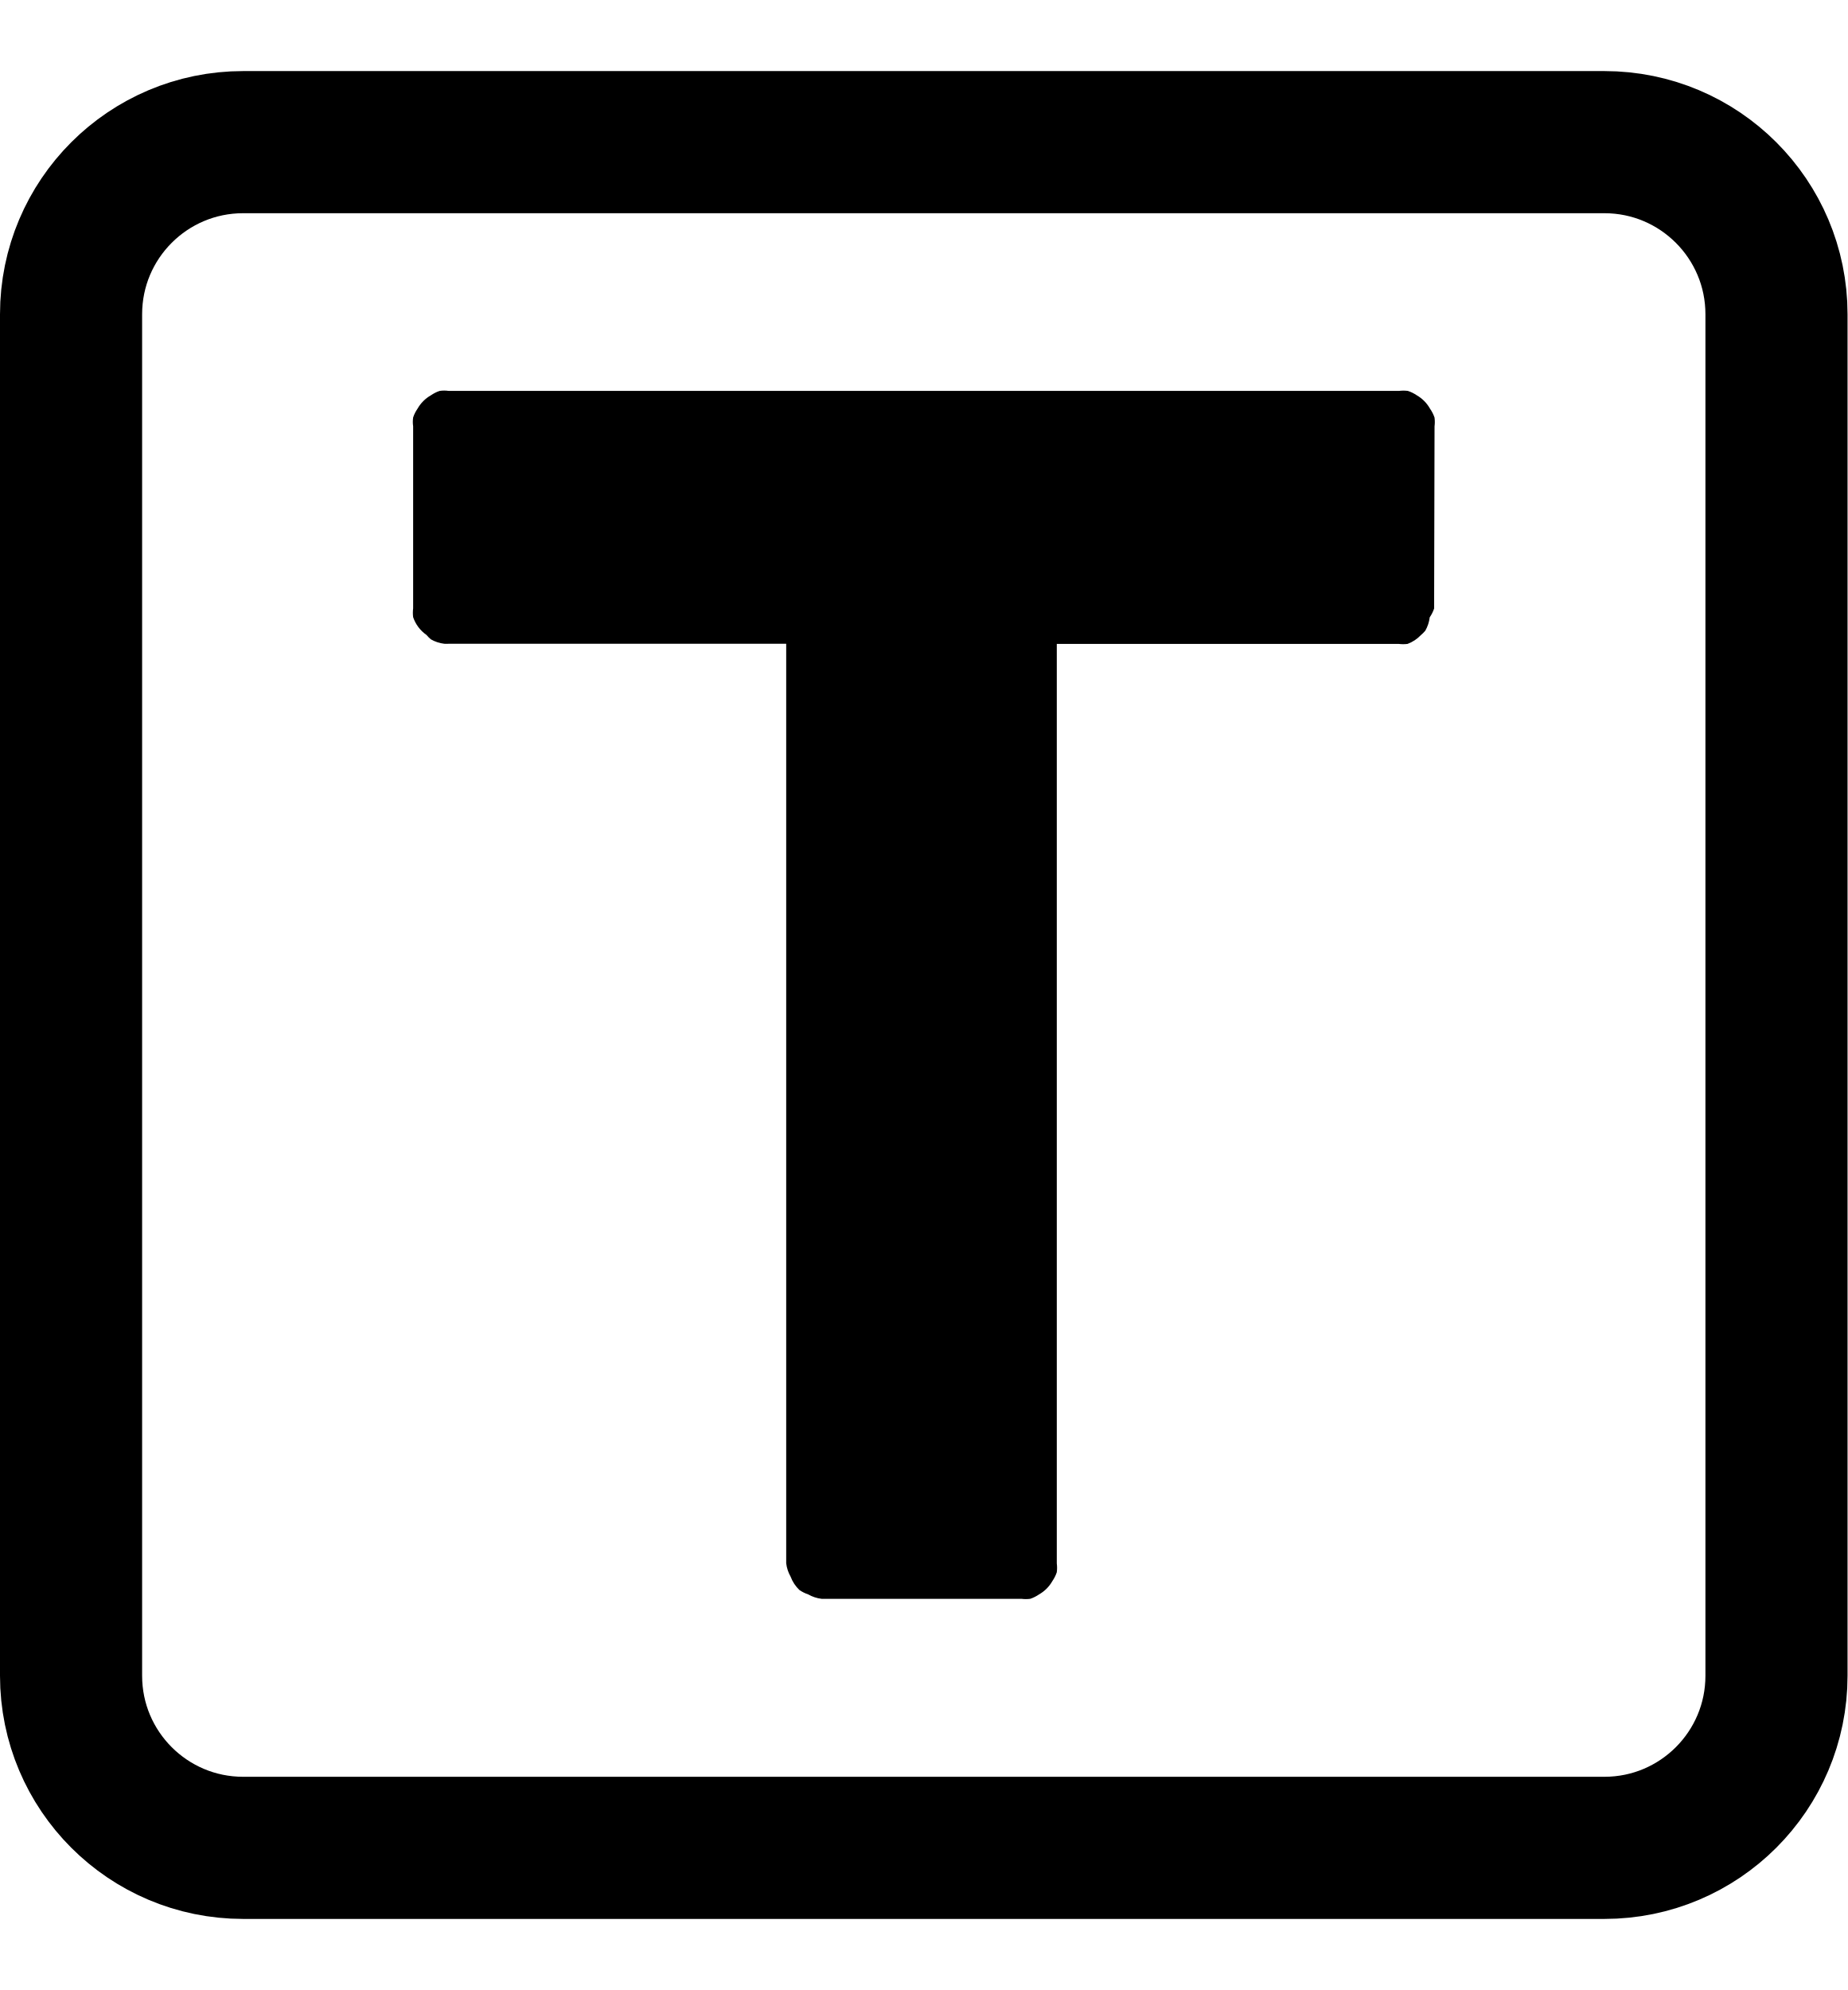
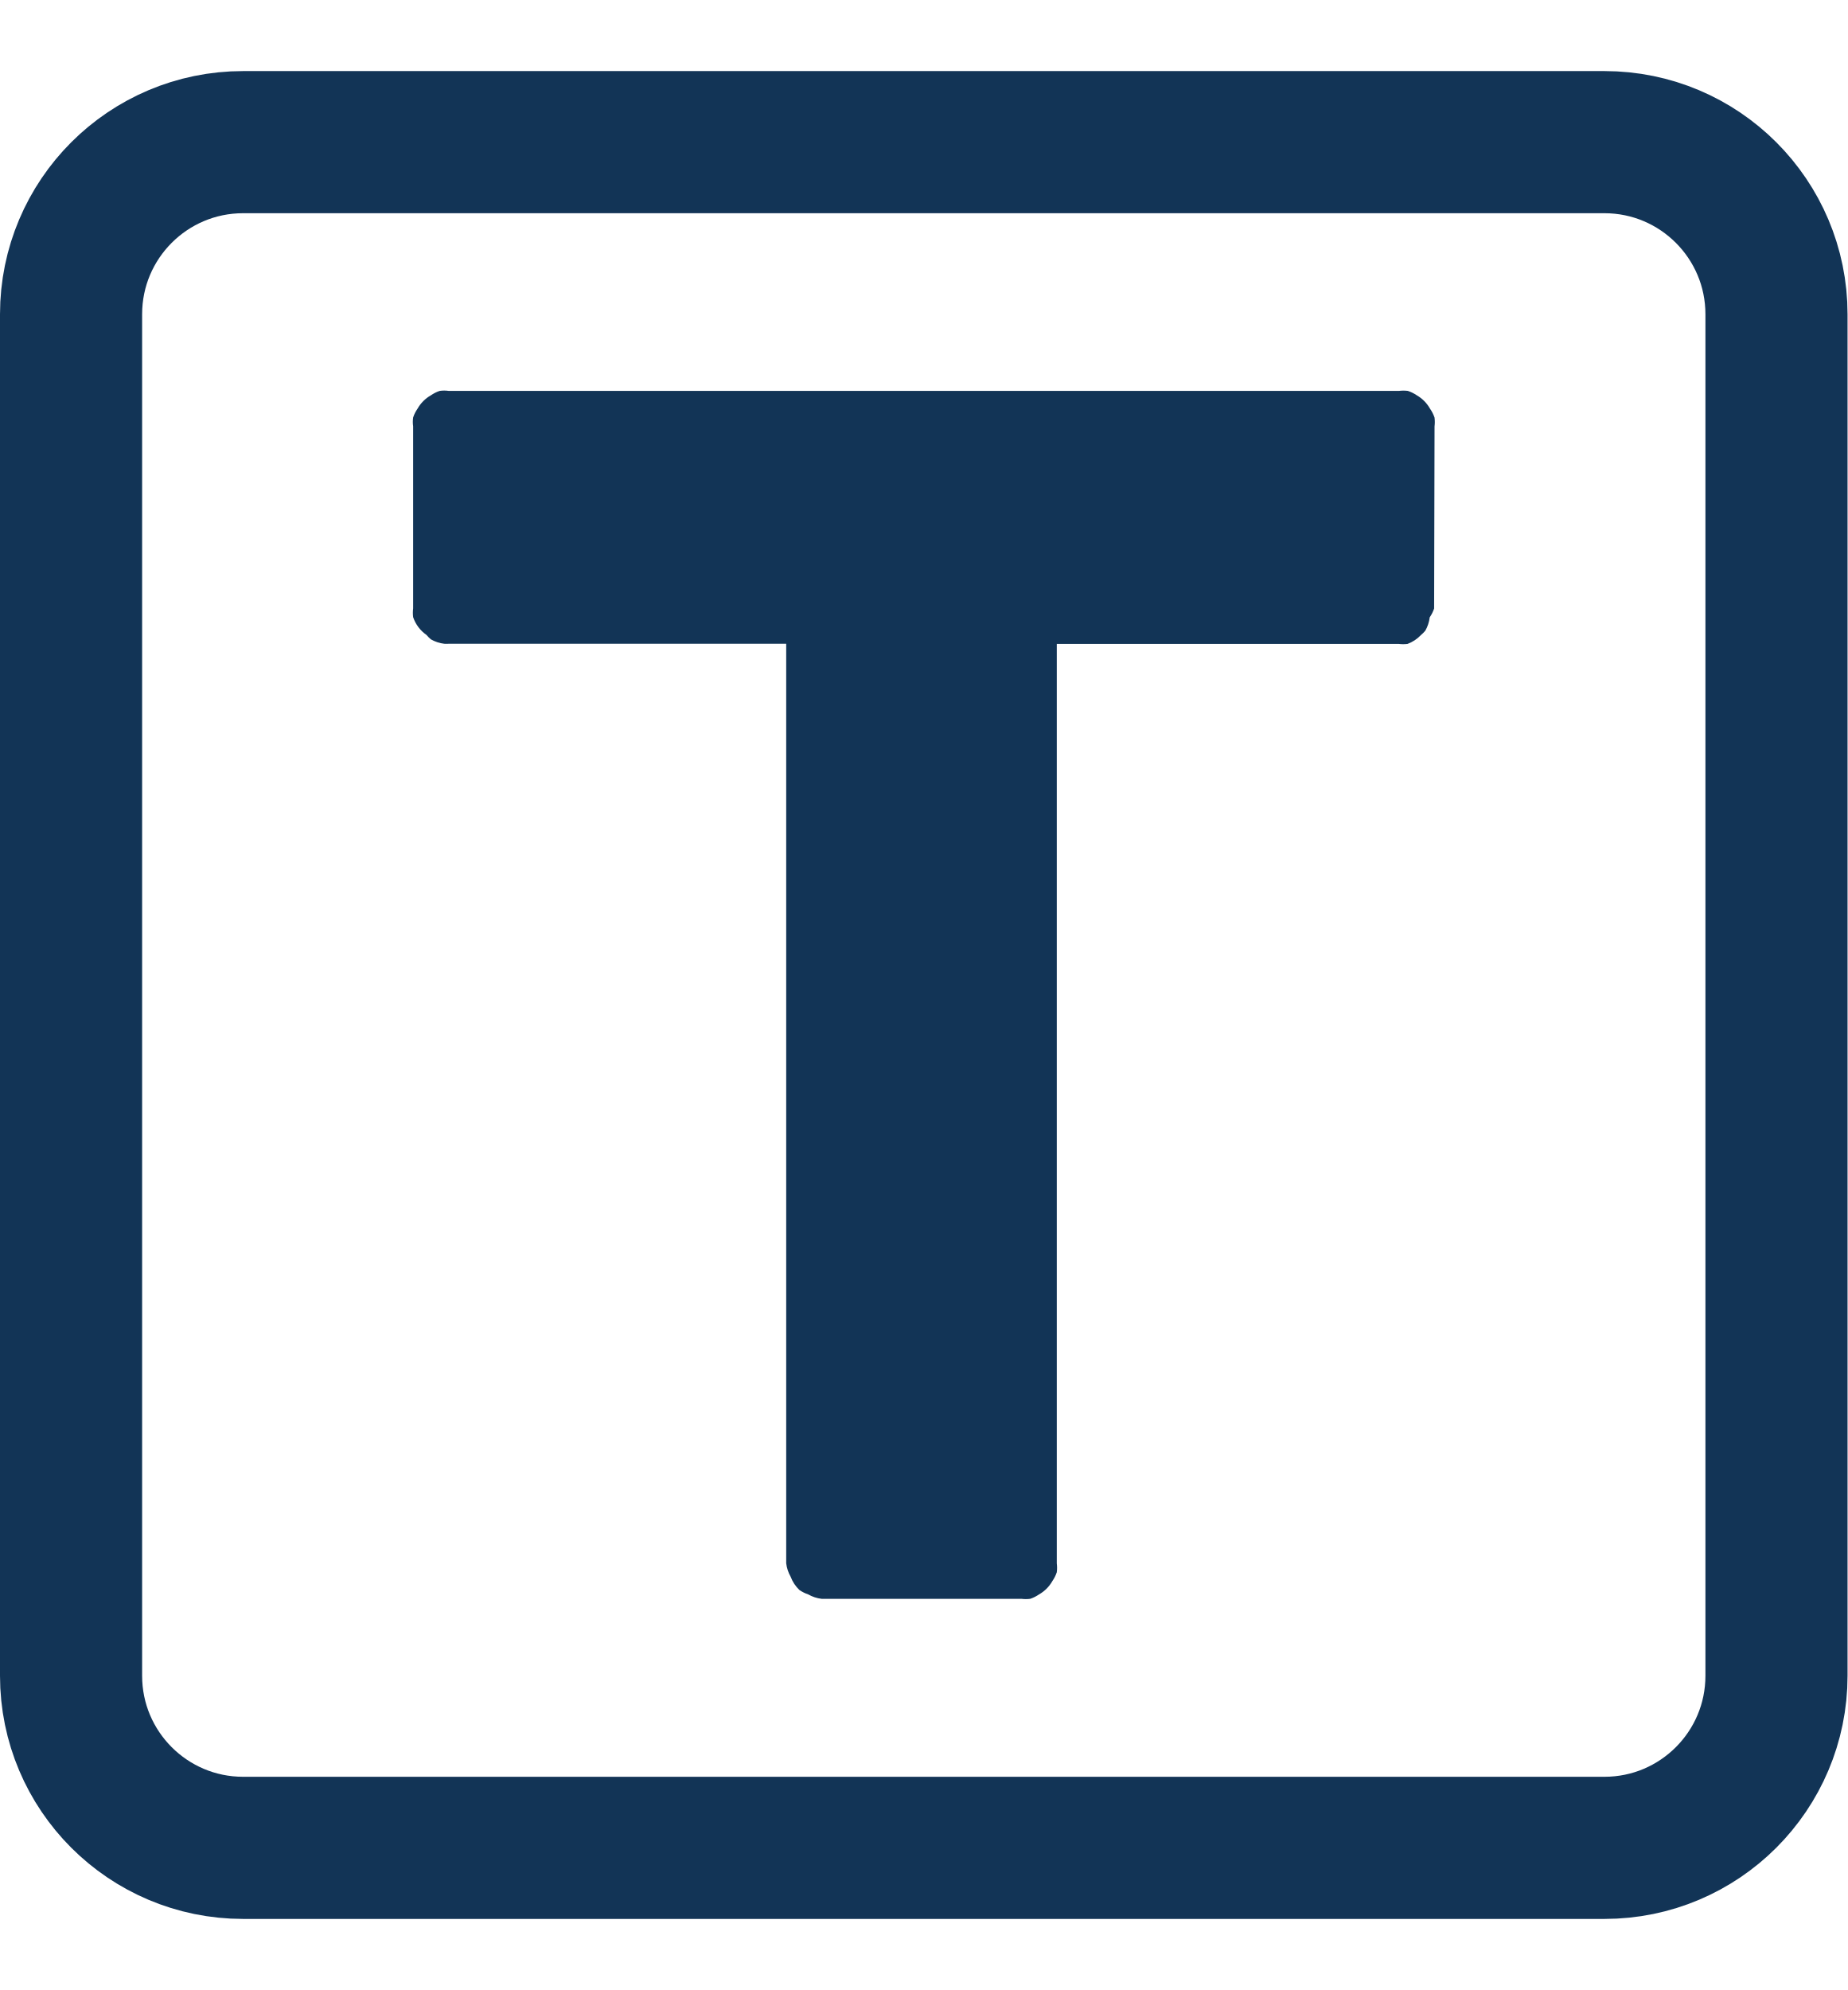
<svg xmlns="http://www.w3.org/2000/svg" version="1.1" width="13" height="14" id="svg16025">
  <defs id="defs16027" />
-   <rect width="12" height="12" rx="1.211" ry="1.211" x="0.5" y="1" id="rect4319-7" style="fill:none;stroke:#000000;stroke-width:1;stroke-linecap:butt;stroke-linejoin:bevel;stroke-miterlimit:10;stroke-opacity:1;stroke-dasharray:none;stroke-dashoffset:0;marker:none;visibility:visible;display:inline;overflow:visible;enable-background:new" />
-   <path d="m 3.094,2.75 c -0.022,0.007 -0.043,0.018 -0.062,0.031 -0.039,0.022 -0.072,0.055 -0.094,0.094 -0.013,0.019 -0.024,0.04 -0.031,0.062 -0.003,0.021 -0.003,0.042 0,0.062 l 0,1.281 a 0.25,0.25 0 0 0 0,0.062 0.25,0.25 0 0 0 0.094,0.125 0.25,0.25 0 0 0 0.031,0.031 0.25,0.25 0 0 0 0.094,0.031 0.25,0.25 0 0 0 0.031,0 l 2.375,0 0,6.469 a 0.25,0.25 0 0 0 0.031,0.094 0.25,0.25 0 0 0 0.062,0.094 0.25,0.25 0 0 0 0.062,0.031 0.25,0.25 0 0 0 0.094,0.031 l 1.406,0 a 0.25,0.25 0 0 0 0.062,0 0.25,0.25 0 0 0 0.062,-0.031 0.25,0.25 0 0 0 0.094,-0.094 0.25,0.25 0 0 0 0.031,-0.062 0.25,0.25 0 0 0 0,-0.062 l 0,-6.469 2.406,0 a 0.25,0.25 0 0 0 0.062,0 0.25,0.25 0 0 0 0.094,-0.062 0.25,0.25 0 0 0 0.031,-0.031 0.25,0.25 0 0 0 0.031,-0.094 0.25,0.25 0 0 0 0.031,-0.062 L 10.094,3 a 0.25,0.25 0 0 0 0,-0.062 A 0.25,0.25 0 0 0 10.062,2.875 0.25,0.25 0 0 0 9.969,2.781 0.25,0.25 0 0 0 9.906,2.75 a 0.25,0.25 0 0 0 -0.062,0 l -6.687,0 c -0.021,-0.003 -0.042,-0.003 -0.062,0 z" id="path9473-5-4" style="font-size:11.527px;font-style:normal;font-variant:normal;font-weight:bold;font-stretch:normal;text-align:start;line-height:125%;letter-spacing:0px;word-spacing:0px;writing-mode:lr-tb;text-anchor:start;color:#000000;fill:#000000;fill-opacity:1;fill-rule:nonzero;stroke:none;stroke-width:1;marker:none;visibility:visible;display:block;overflow:visible;enable-background:new;font-family:Cantarell;-inkscape-font-specification:Cantarell Bold" />
+   <rect width="12" height="12" rx="1.211" ry="1.211" x="0.5" y="1" id="rect4319-7" style="fill:none;stroke:#123456;stroke-width:1;stroke-linecap:butt;stroke-linejoin:bevel;stroke-miterlimit:10;stroke-opacity:1;stroke-dasharray:none;stroke-dashoffset:0;marker:none;visibility:visible;display:inline;overflow:visible;enable-background:new" />
+   <path d="m 3.094,2.75 c -0.022,0.007 -0.043,0.018 -0.062,0.031 -0.039,0.022 -0.072,0.055 -0.094,0.094 -0.013,0.019 -0.024,0.04 -0.031,0.062 -0.003,0.021 -0.003,0.042 0,0.062 l 0,1.281 a 0.25,0.25 0 0 0 0,0.062 0.25,0.25 0 0 0 0.094,0.125 0.25,0.25 0 0 0 0.031,0.031 0.25,0.25 0 0 0 0.094,0.031 0.25,0.25 0 0 0 0.031,0 l 2.375,0 0,6.469 a 0.25,0.25 0 0 0 0.031,0.094 0.25,0.25 0 0 0 0.062,0.094 0.25,0.25 0 0 0 0.062,0.031 0.25,0.25 0 0 0 0.094,0.031 l 1.406,0 a 0.25,0.25 0 0 0 0.062,0 0.25,0.25 0 0 0 0.062,-0.031 0.25,0.25 0 0 0 0.094,-0.094 0.25,0.25 0 0 0 0.031,-0.062 0.25,0.25 0 0 0 0,-0.062 l 0,-6.469 2.406,0 a 0.25,0.25 0 0 0 0.062,0 0.25,0.25 0 0 0 0.094,-0.062 0.25,0.25 0 0 0 0.031,-0.031 0.25,0.25 0 0 0 0.031,-0.094 0.25,0.25 0 0 0 0.031,-0.062 L 10.094,3 a 0.25,0.25 0 0 0 0,-0.062 A 0.25,0.25 0 0 0 10.062,2.875 0.25,0.25 0 0 0 9.969,2.781 0.25,0.25 0 0 0 9.906,2.75 a 0.25,0.25 0 0 0 -0.062,0 l -6.687,0 c -0.021,-0.003 -0.042,-0.003 -0.062,0 z" id="path9473-5-4" style="font-size:11.527px;font-style:normal;font-variant:normal;font-weight:bold;font-stretch:normal;text-align:start;line-height:125%;letter-spacing:0px;word-spacing:0px;writing-mode:lr-tb;text-anchor:start;color:#000000;fill:#123456;fill-opacity:1;fill-rule:nonzero;stroke:none;stroke-width:1;marker:none;visibility:visible;display:block;overflow:visible;enable-background:new;font-family:Cantarell;-inkscape-font-specification:Cantarell Bold" />
</svg>
